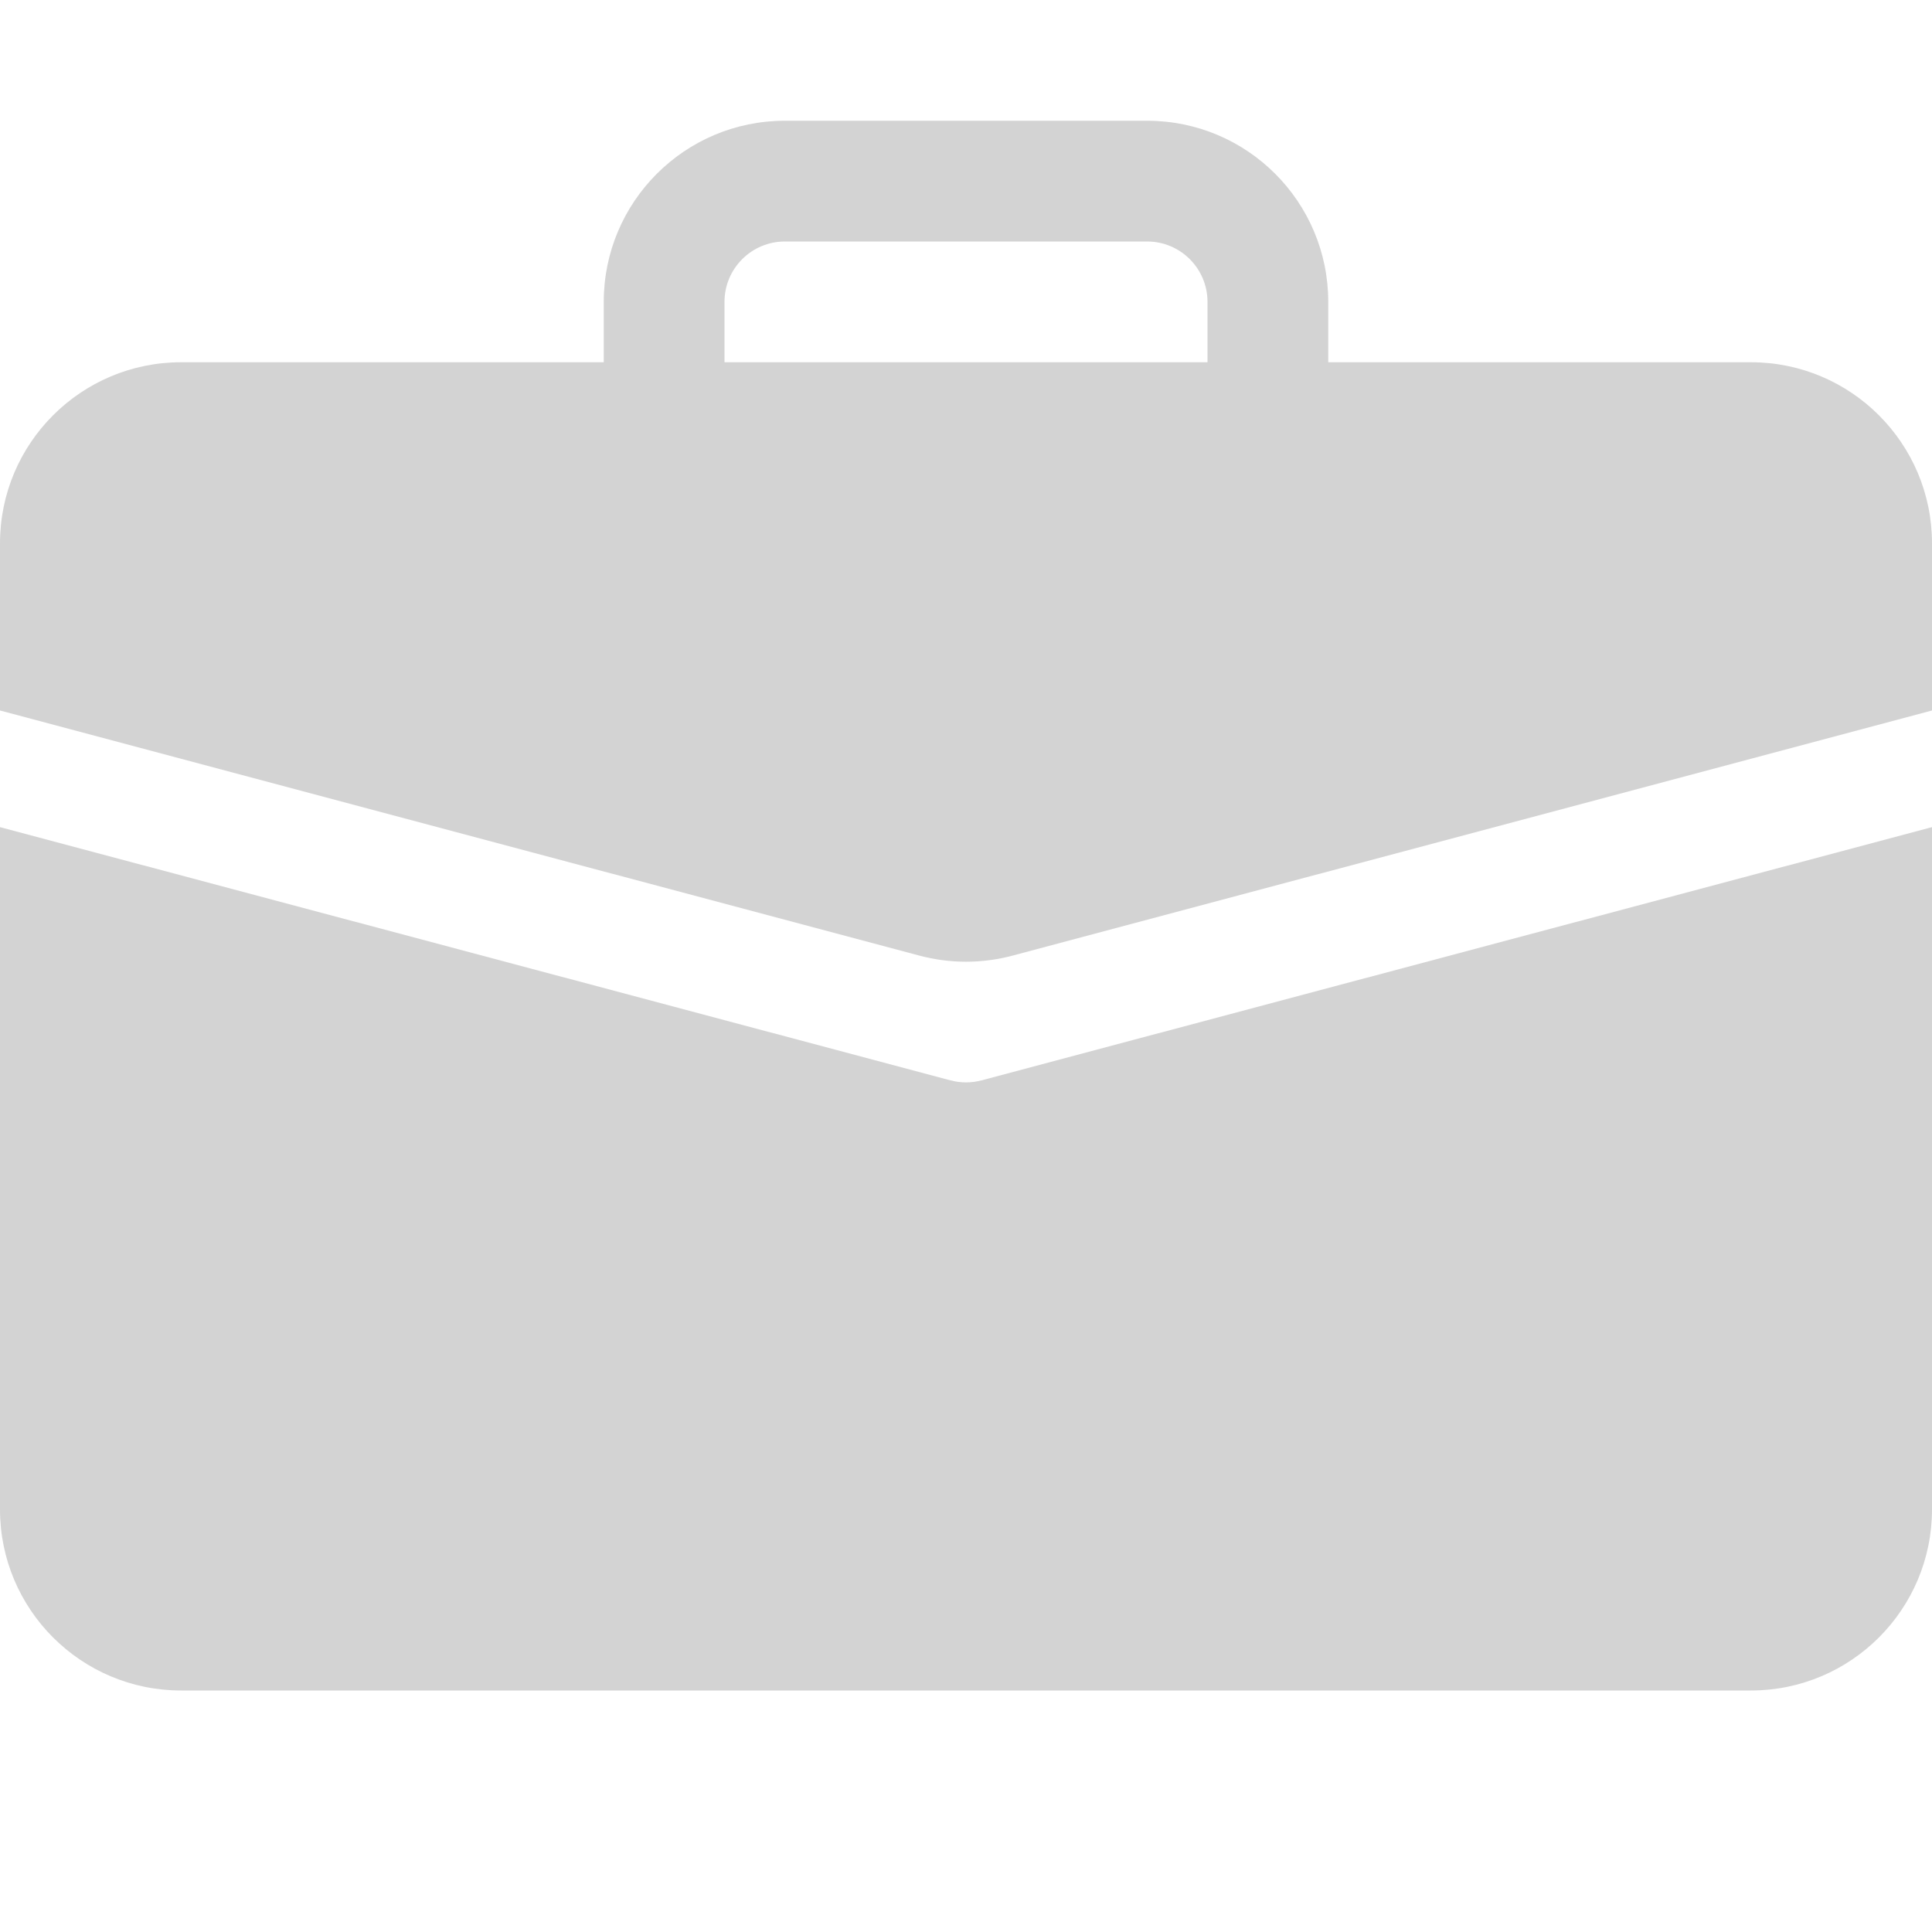
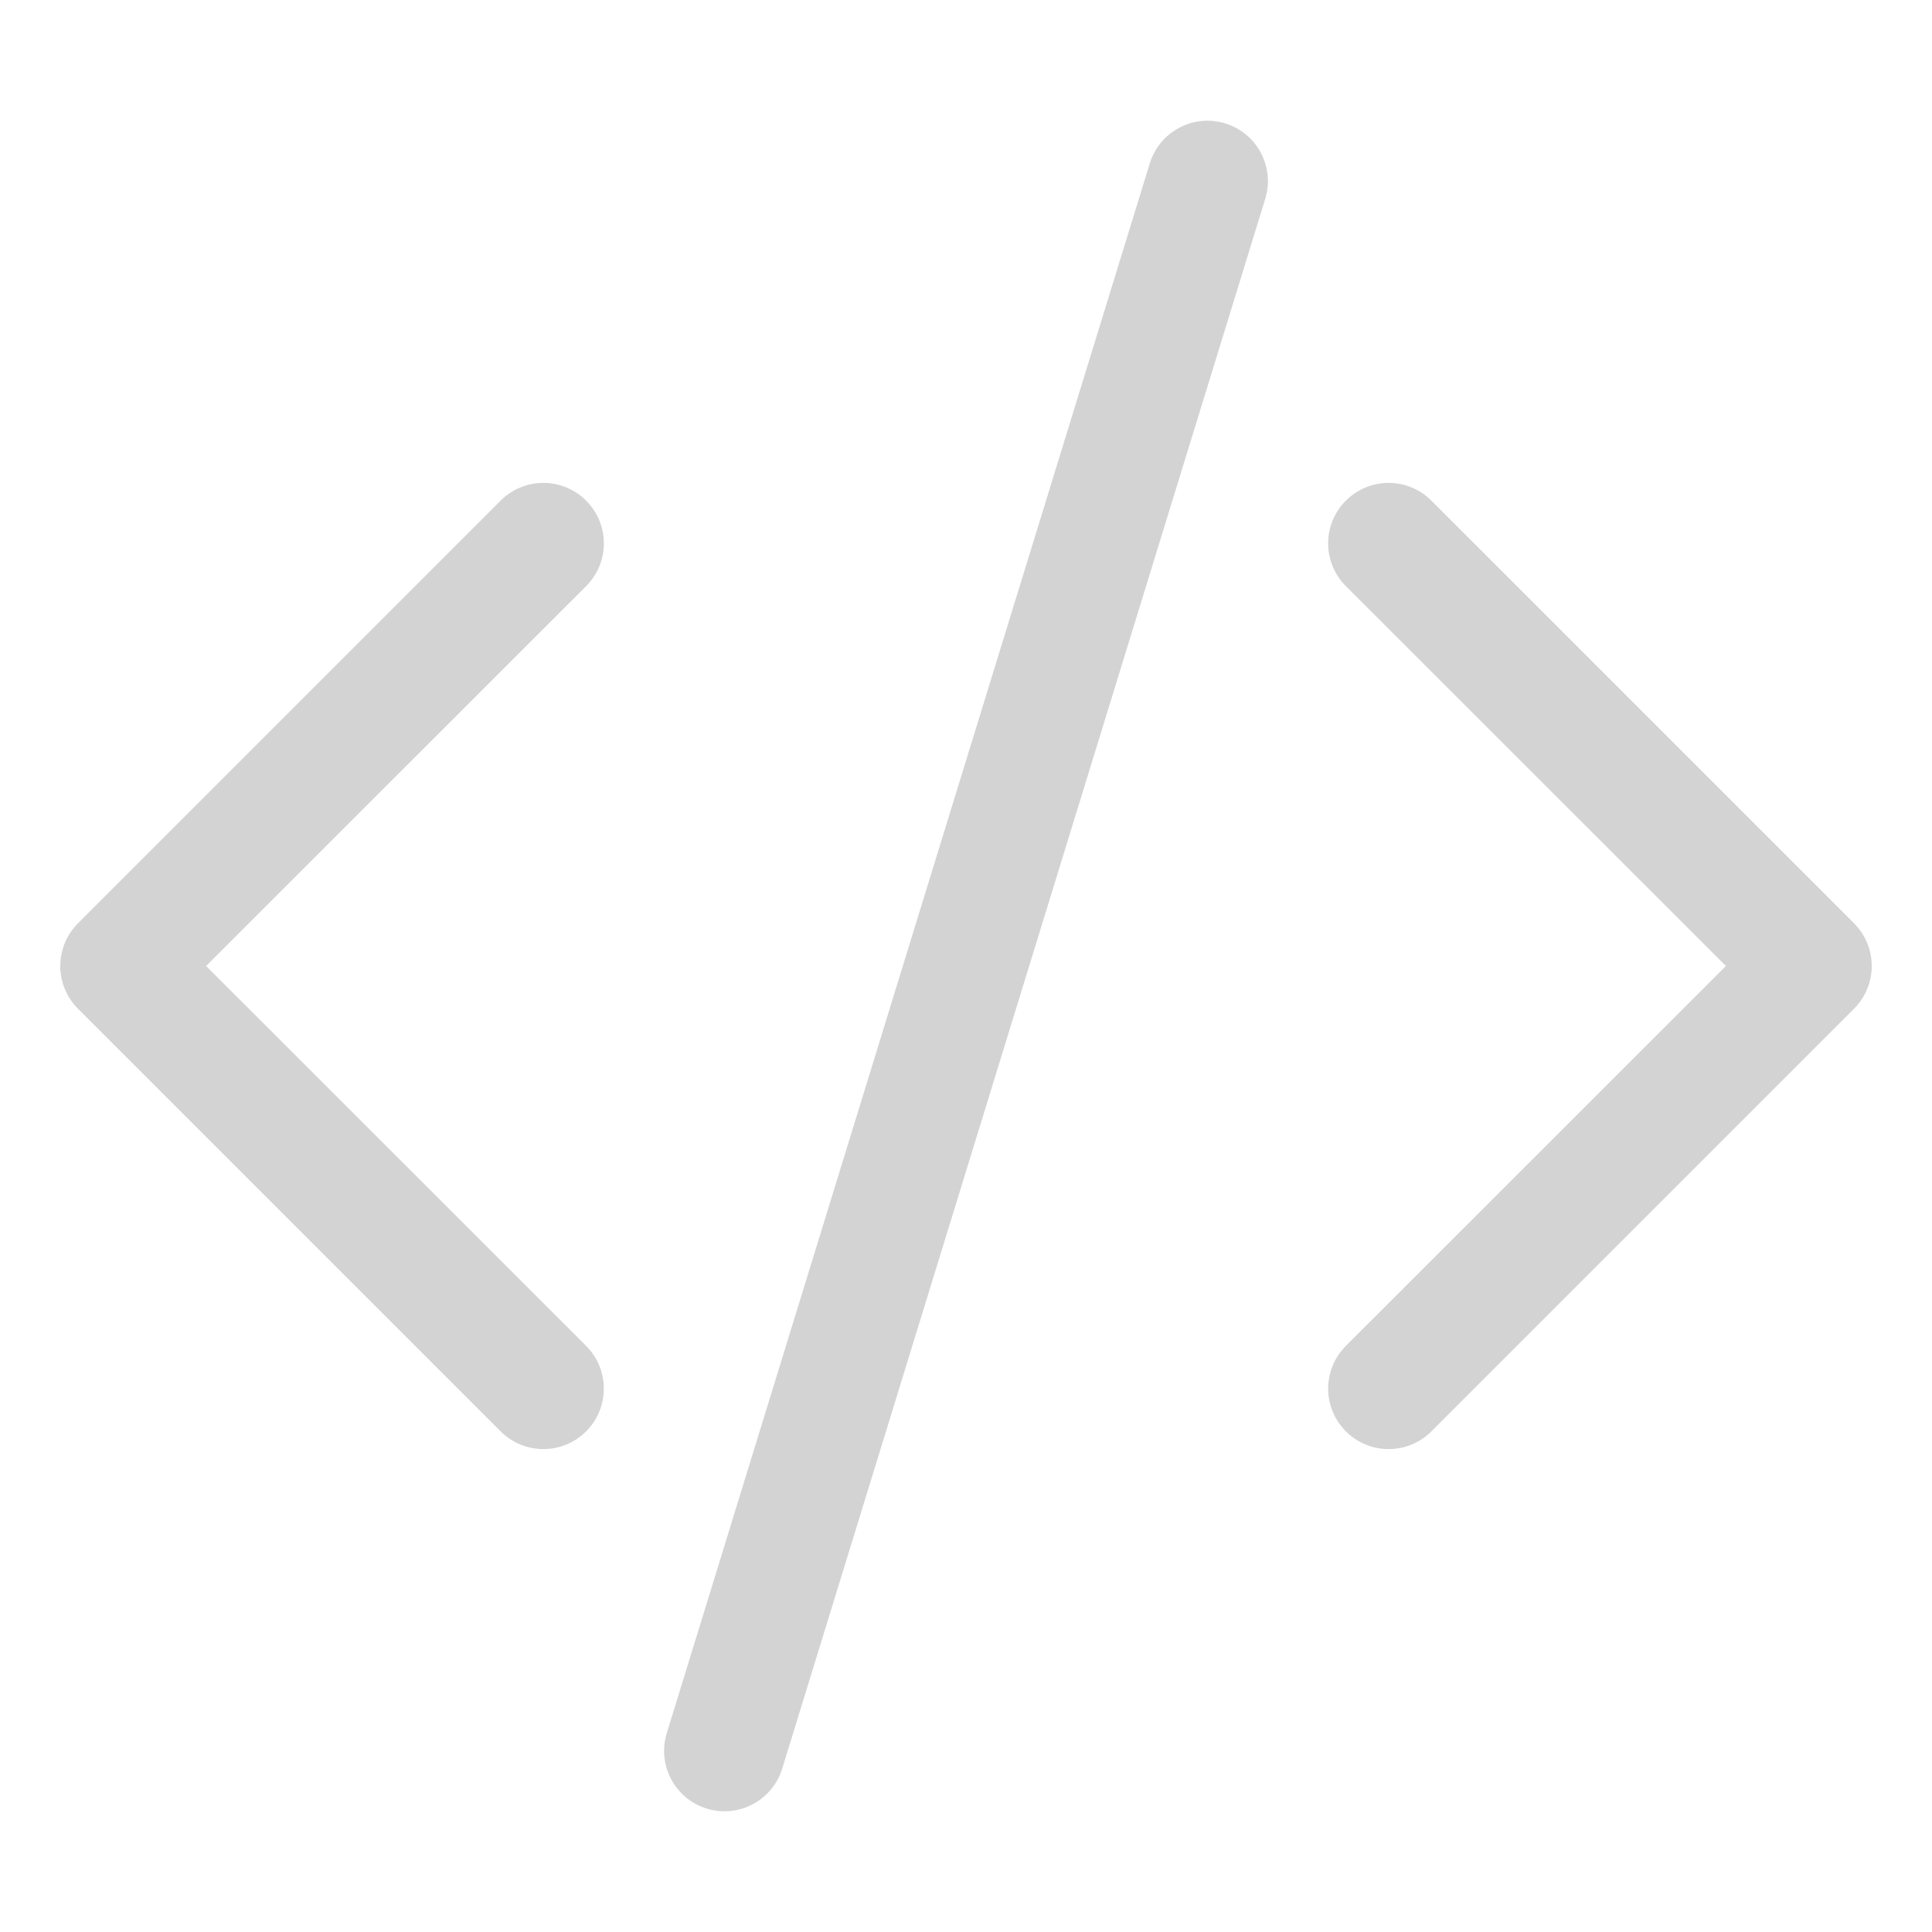
- <svg xmlns="http://www.w3.org/2000/svg" width="16" height="16" fill="Lightgray" class="bi bi-briefcase-fill" viewBox="0 0 16 16">
-   <path d="M6.5 1A1.5 1.5 0 0 0 5 2.5V3H1.5A1.5 1.5 0 0 0 0 4.5v1.384l7.614 2.03a1.5 1.5 0 0 0 .772 0L16 5.884V4.5A1.5 1.5 0 0 0 14.5 3H11v-.5A1.5 1.5 0 0 0 9.5 1h-3zm0 1h3a.5.5 0 0 1 .5.5V3H6v-.5a.5.5 0 0 1 .5-.5z" />
-   <path d="M0 12.5A1.5 1.5 0 0 0 1.5 14h13a1.5 1.5 0 0 0 1.5-1.5V6.85L8.129 8.947a.5.5 0 0 1-.258 0L0 6.85v5.65z" />
+ <svg xmlns="http://www.w3.org/2000/svg" width="16" height="16" fill="Lightgray" class="bi bi-code-slash" viewBox="0 0 16 16">
+   <path d="M10.478 1.647a.5.5 0 1 0-.956-.294l-4 13a.5.5 0 0 0 .956.294l4-13zM4.854 4.146a.5.5 0 0 1 0 .708L1.707 8l3.147 3.146a.5.5 0 0 1-.708.708l-3.5-3.5a.5.5 0 0 1 0-.708l3.5-3.5a.5.5 0 0 1 .708 0zm6.292 0a.5.5 0 0 0 0 .708L14.293 8l-3.147 3.146a.5.5 0 0 0 .708.708l3.5-3.5a.5.5 0 0 0 0-.708l-3.5-3.5a.5.5 0 0 0-.708 0z" />
</svg>
